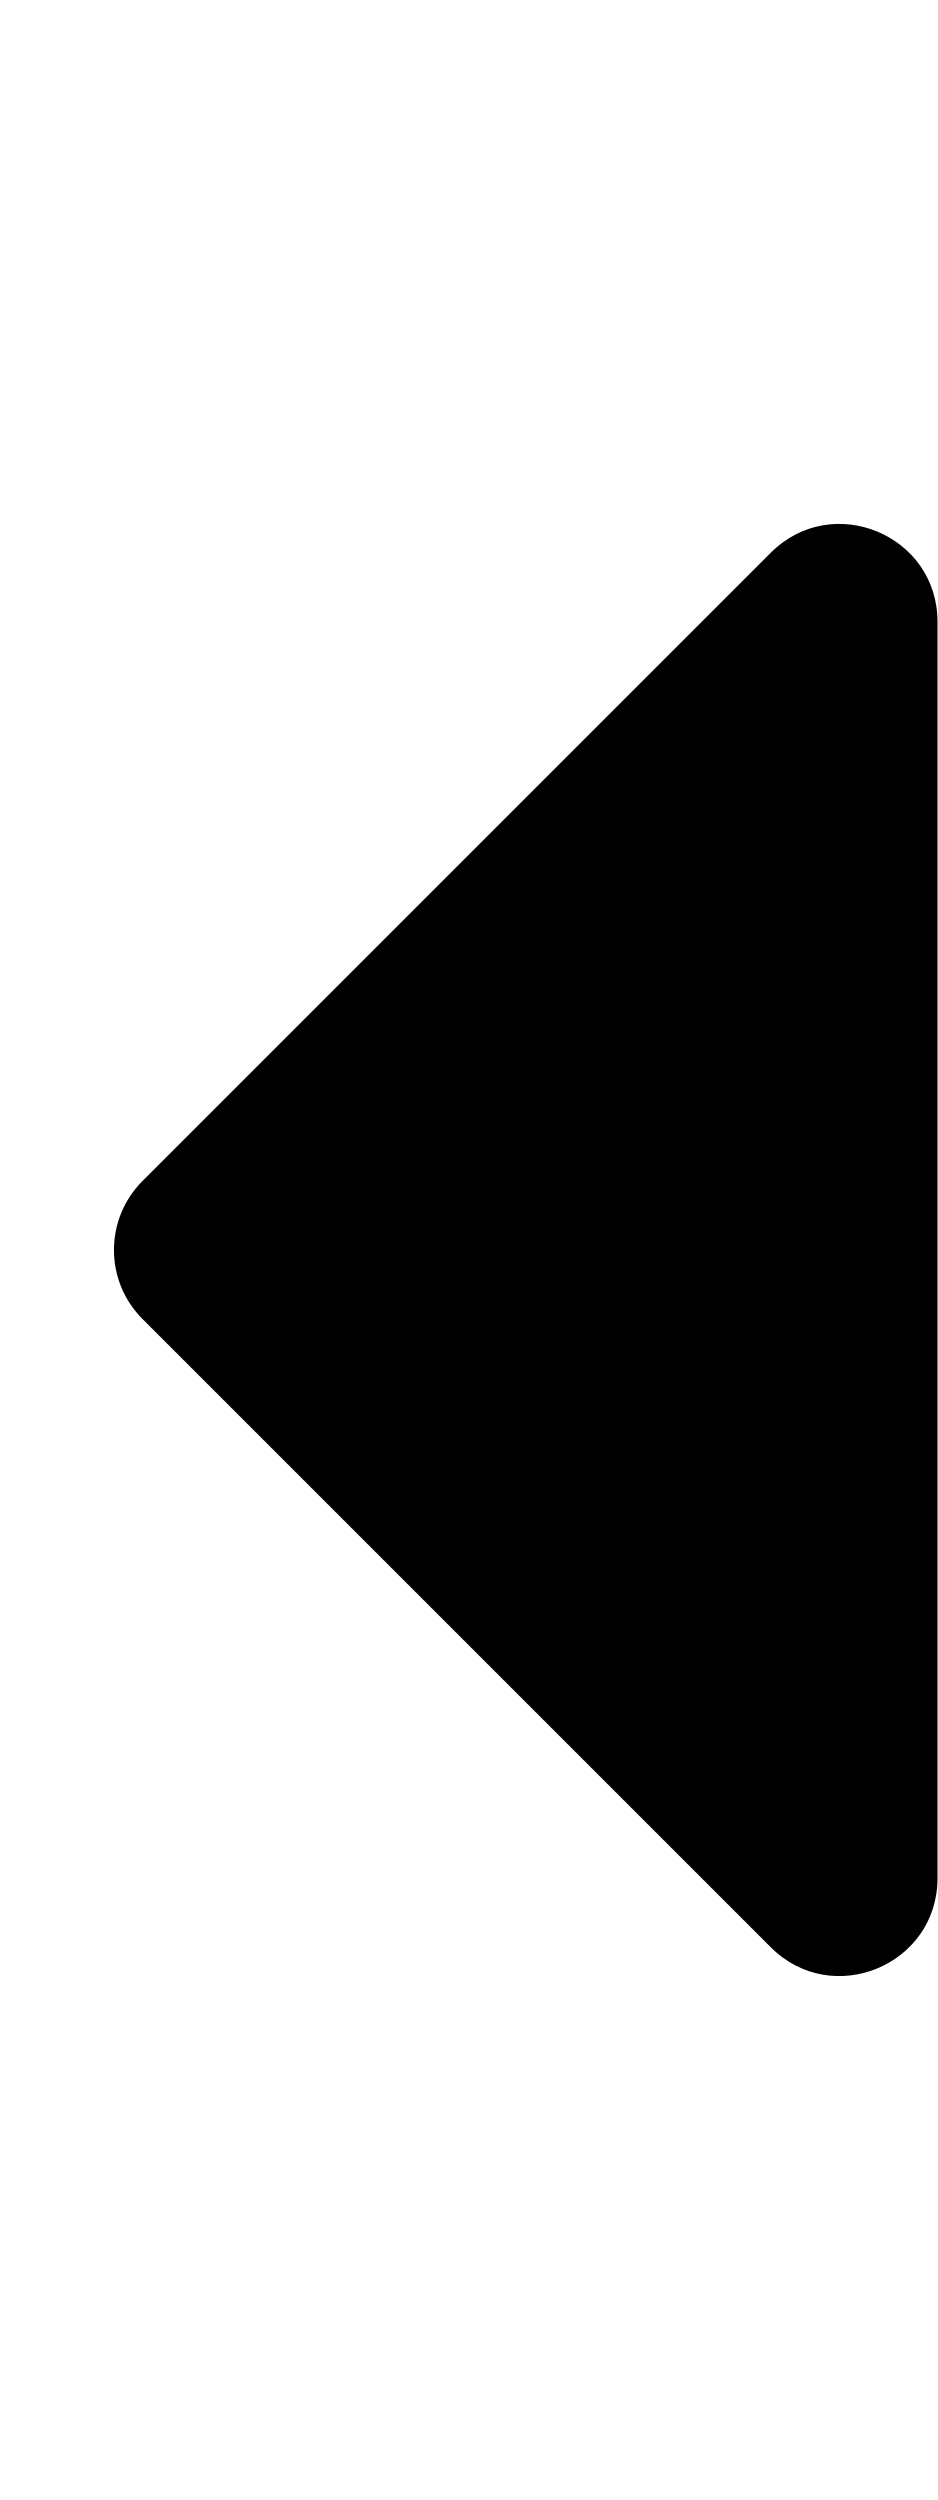
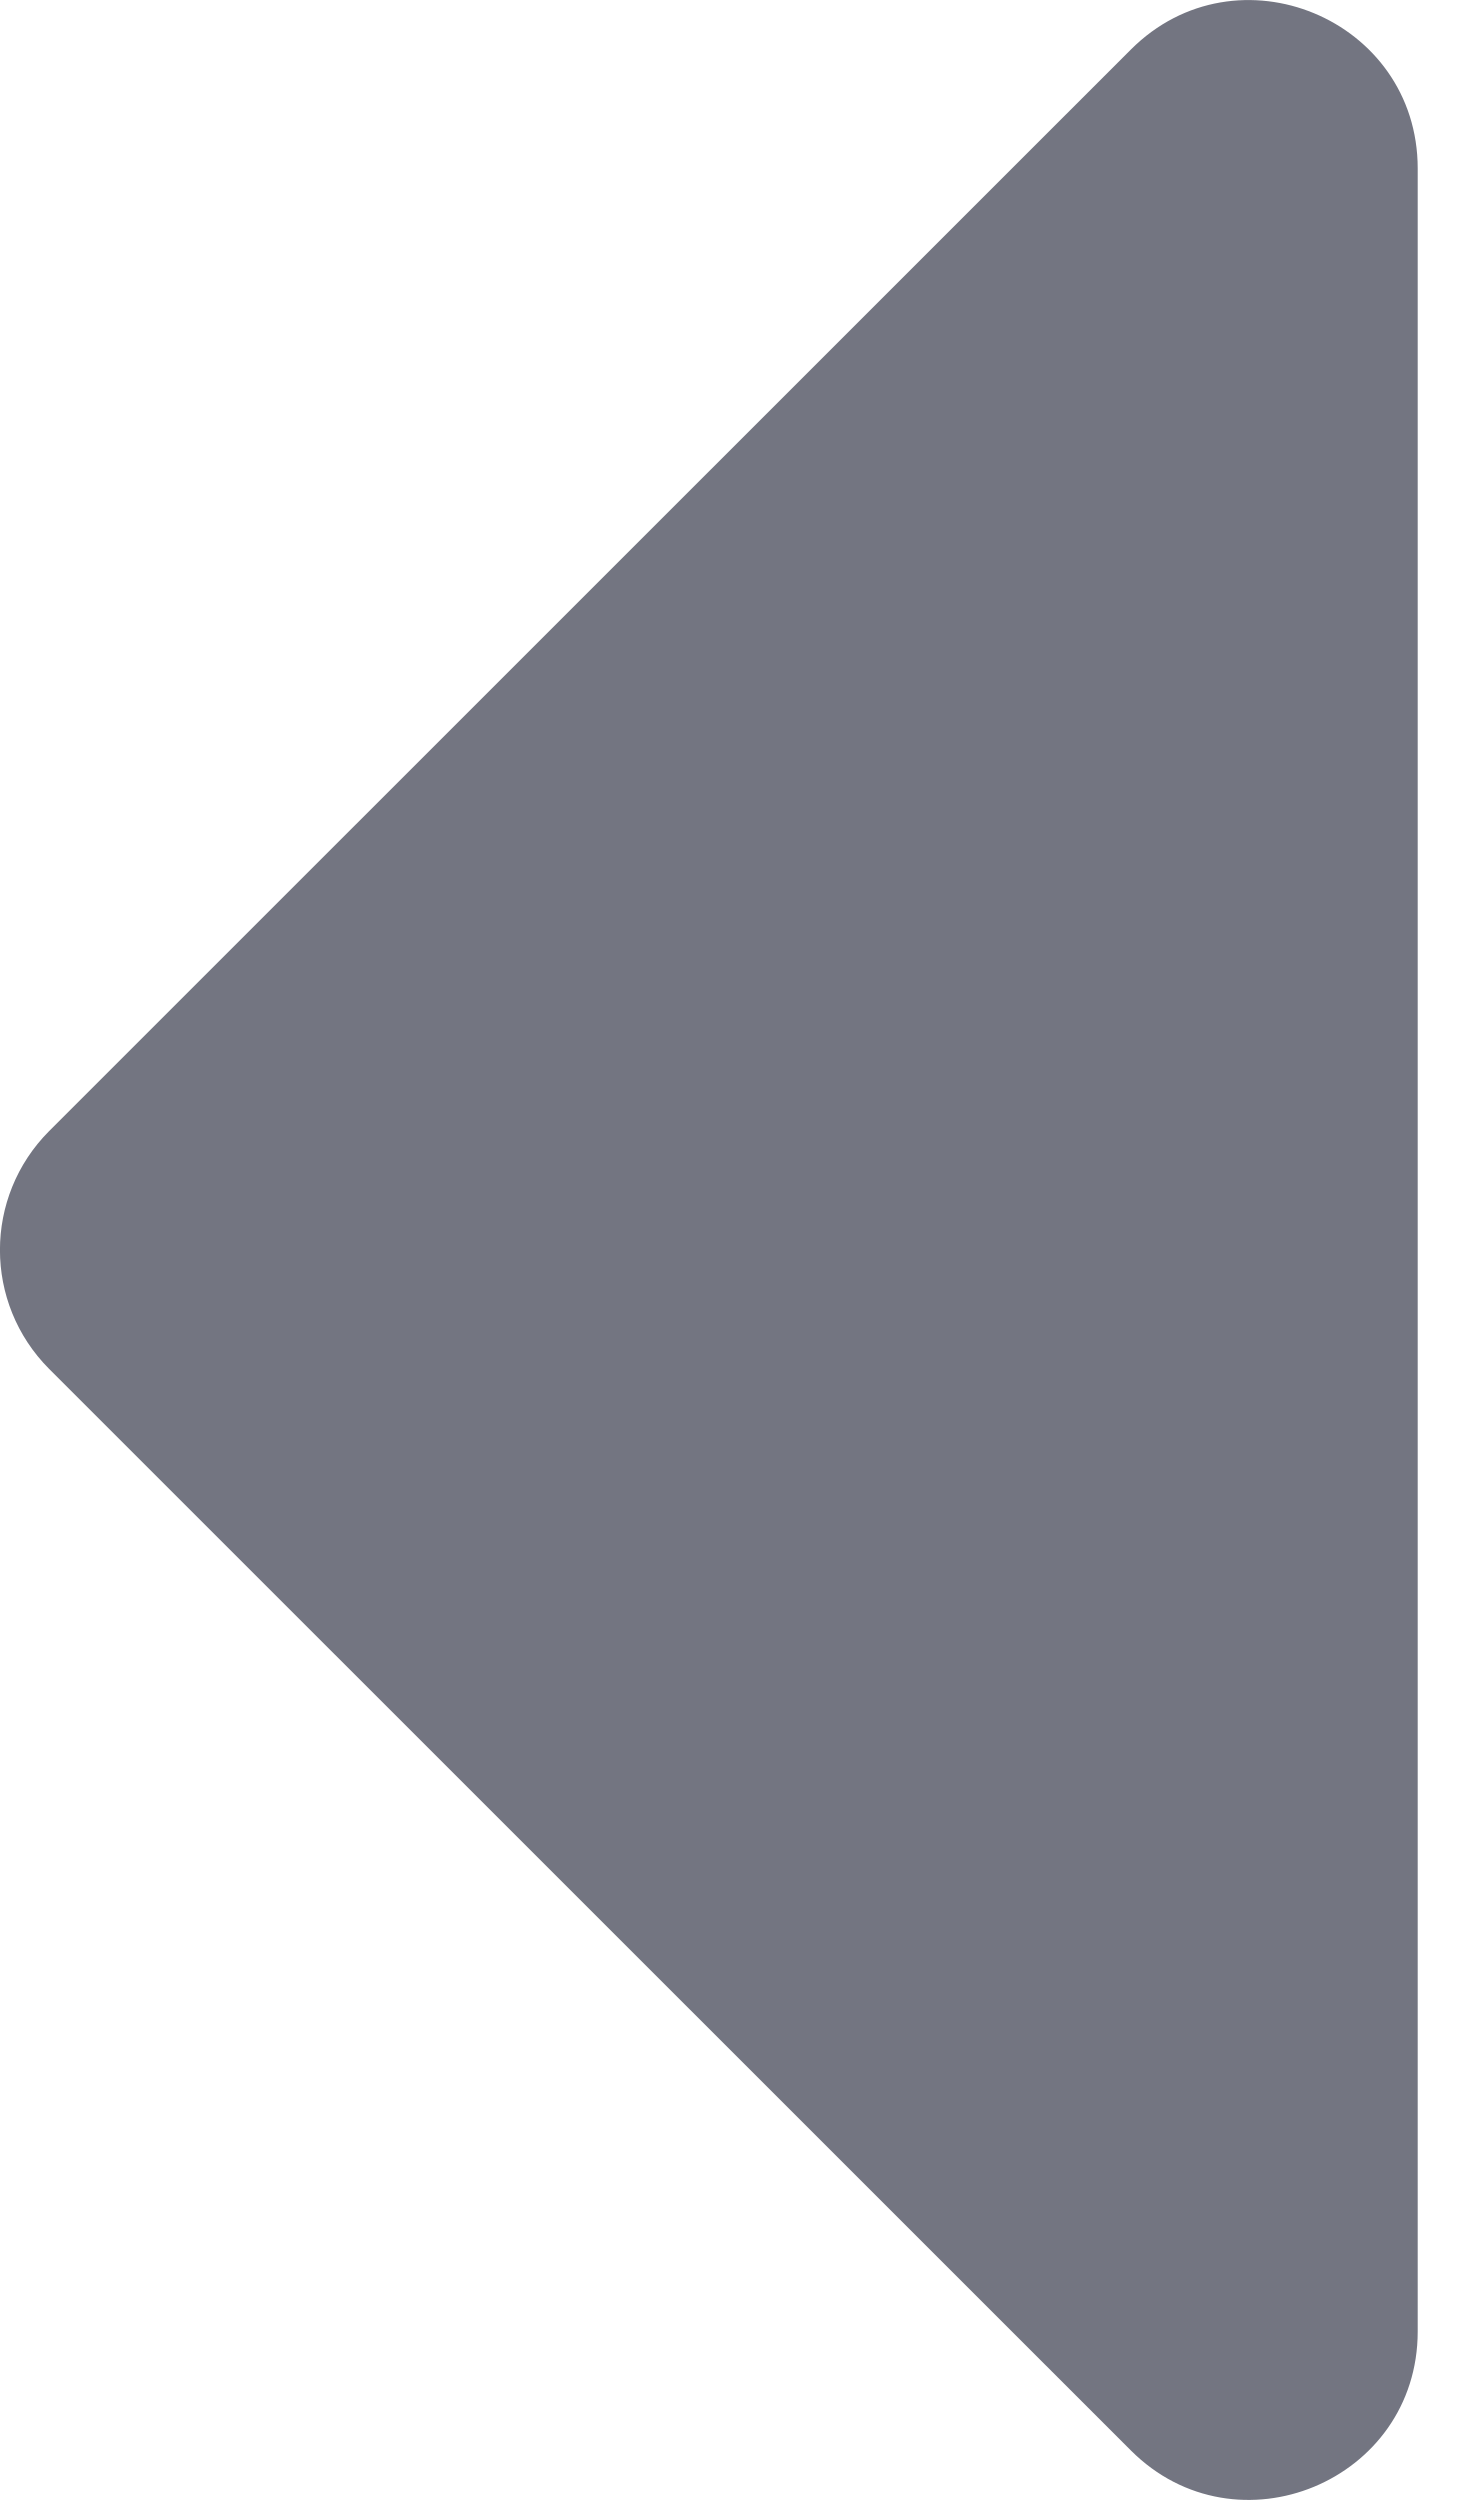
- <svg xmlns="http://www.w3.org/2000/svg" viewBox="0 0 192 512">
-   <path d="M192 127.338v257.324c0 17.818-21.543 26.741-34.142 14.142L29.196 270.142c-7.81-7.81-7.81-20.474 0-28.284l128.662-128.662c12.599-12.6 34.142-3.676 34.142 14.142z" />
+ <svg xmlns="http://www.w3.org/2000/svg" width="7" height="12" viewBox="0 0 7 12" fill="none">
+   <path d="M6.805 0.809V11.191C6.805 11.91 5.936 12.27 5.428 11.762L0.236 6.571C-0.079 6.255 -0.079 5.745 0.236 5.429L5.428 0.238C5.936 -0.27 6.805 0.09 6.805 0.809Z" fill="#737581" />
</svg>
